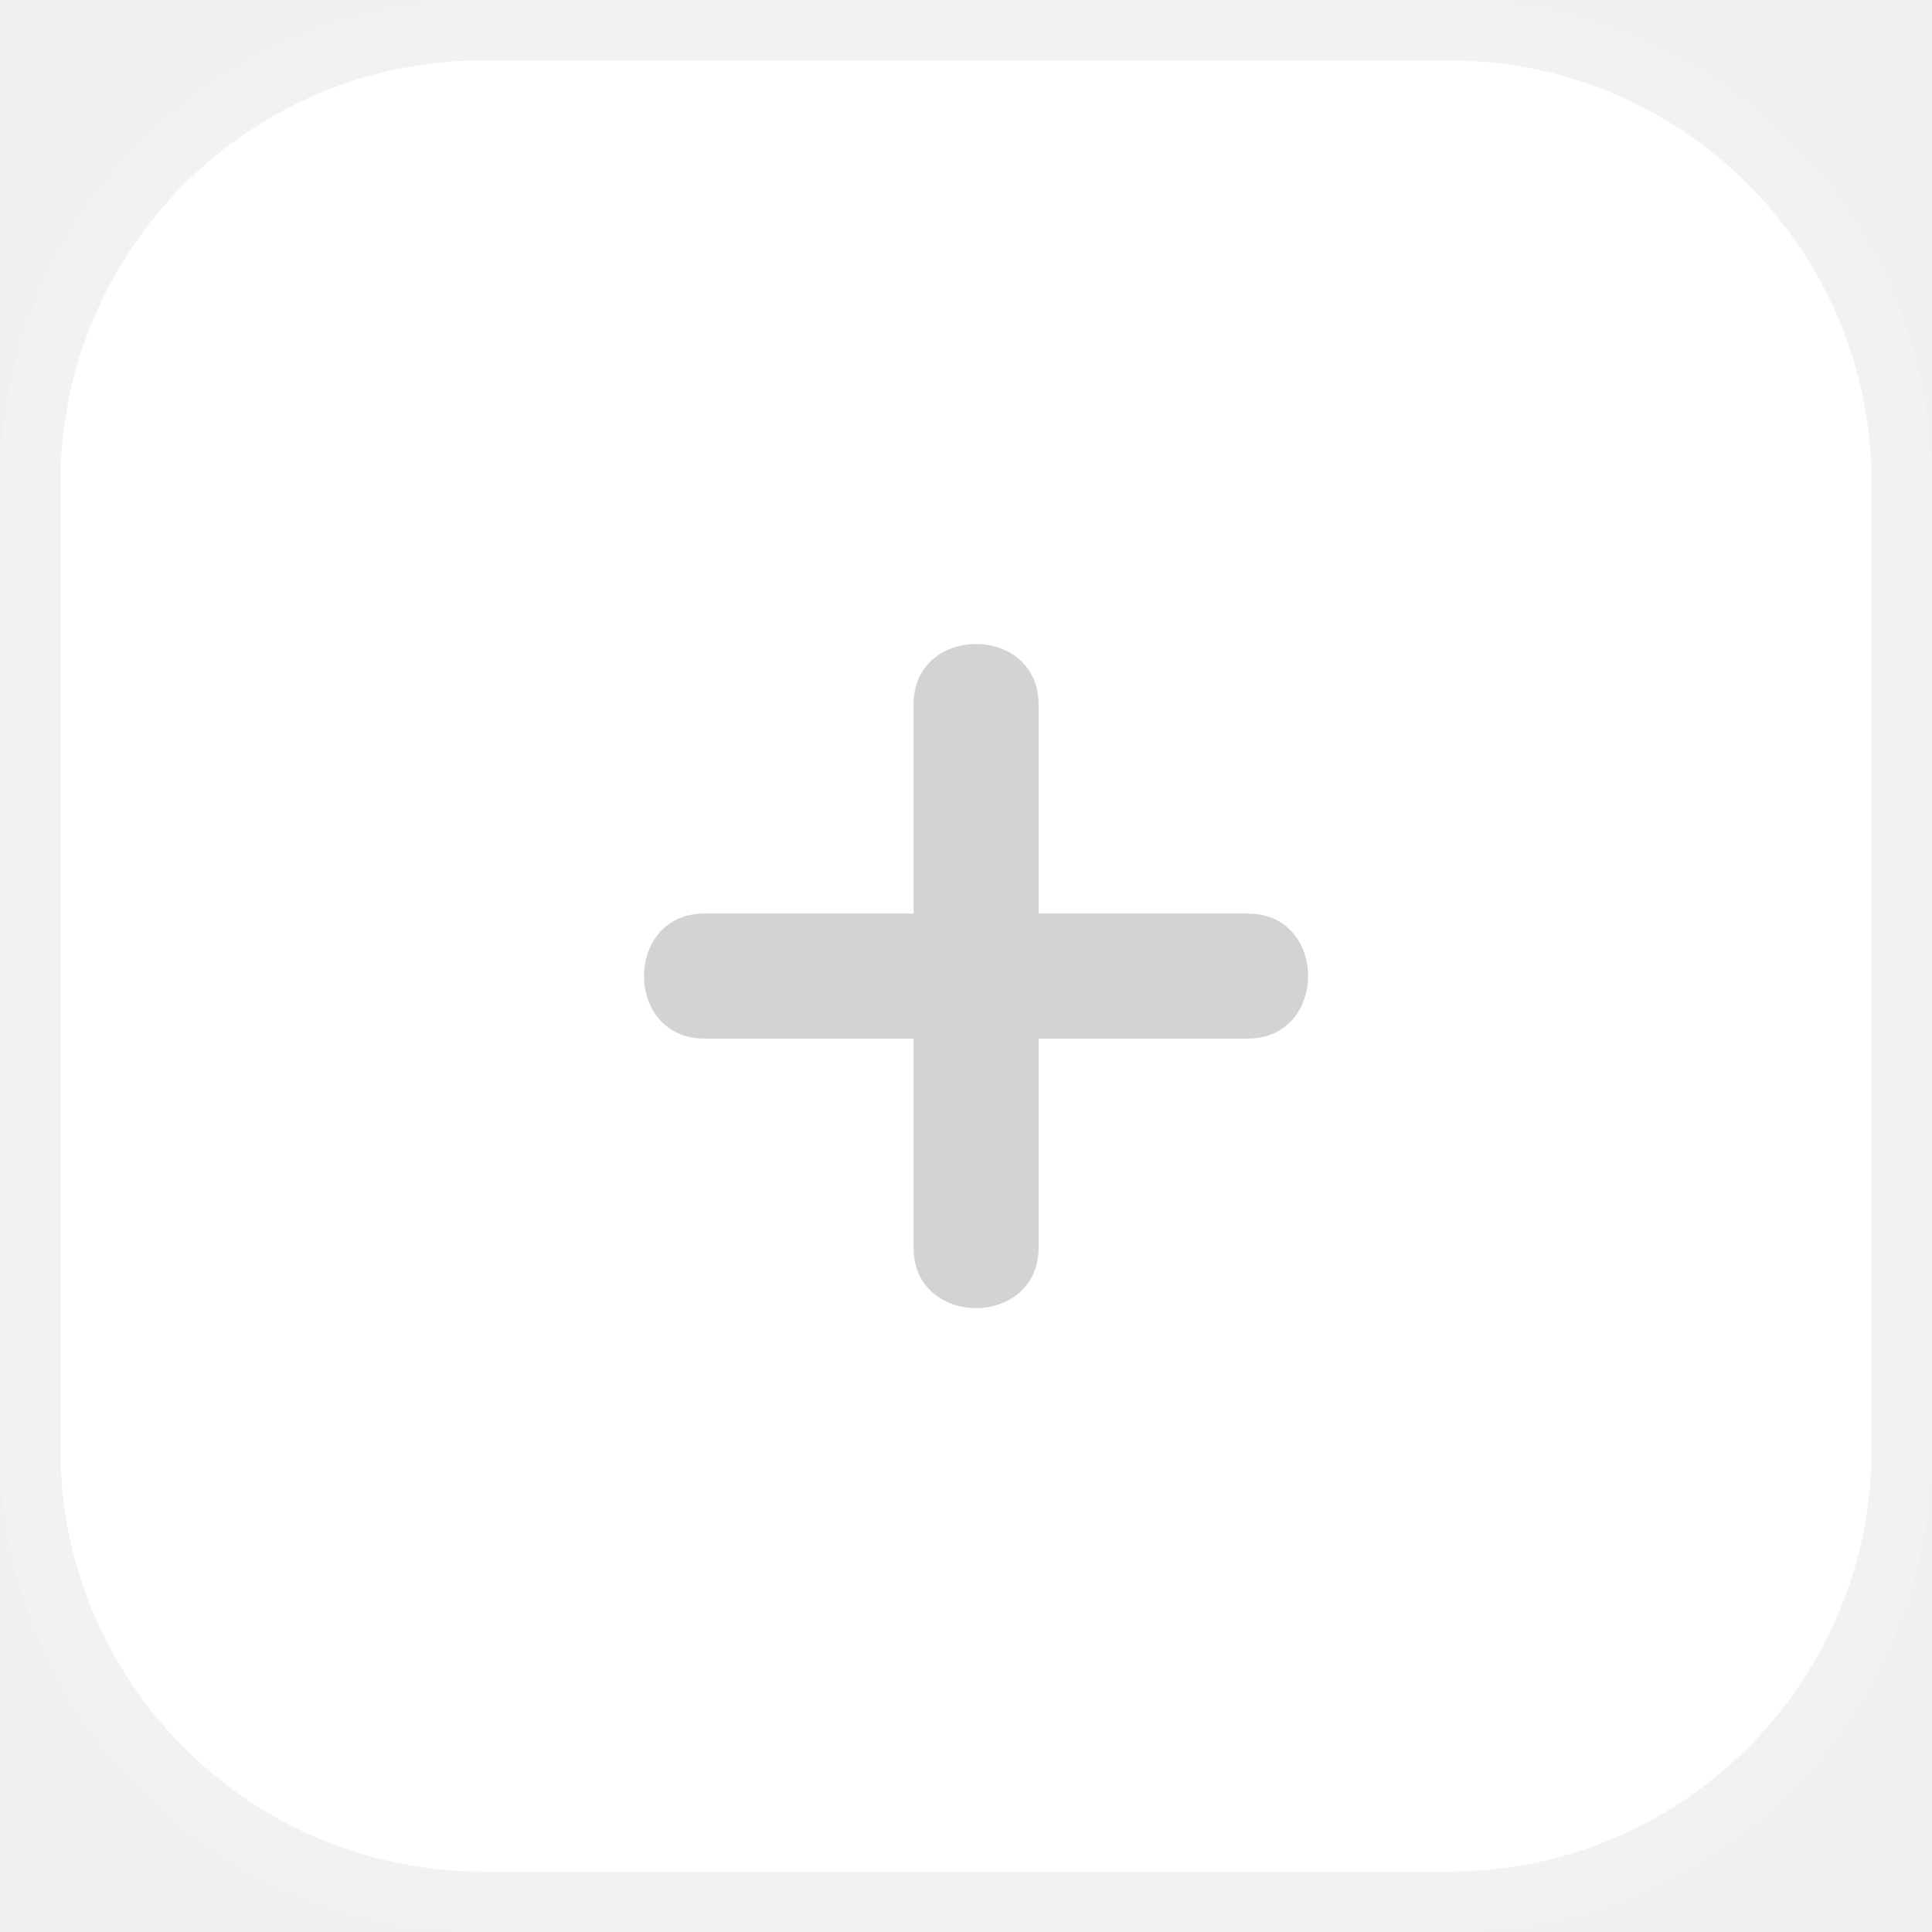
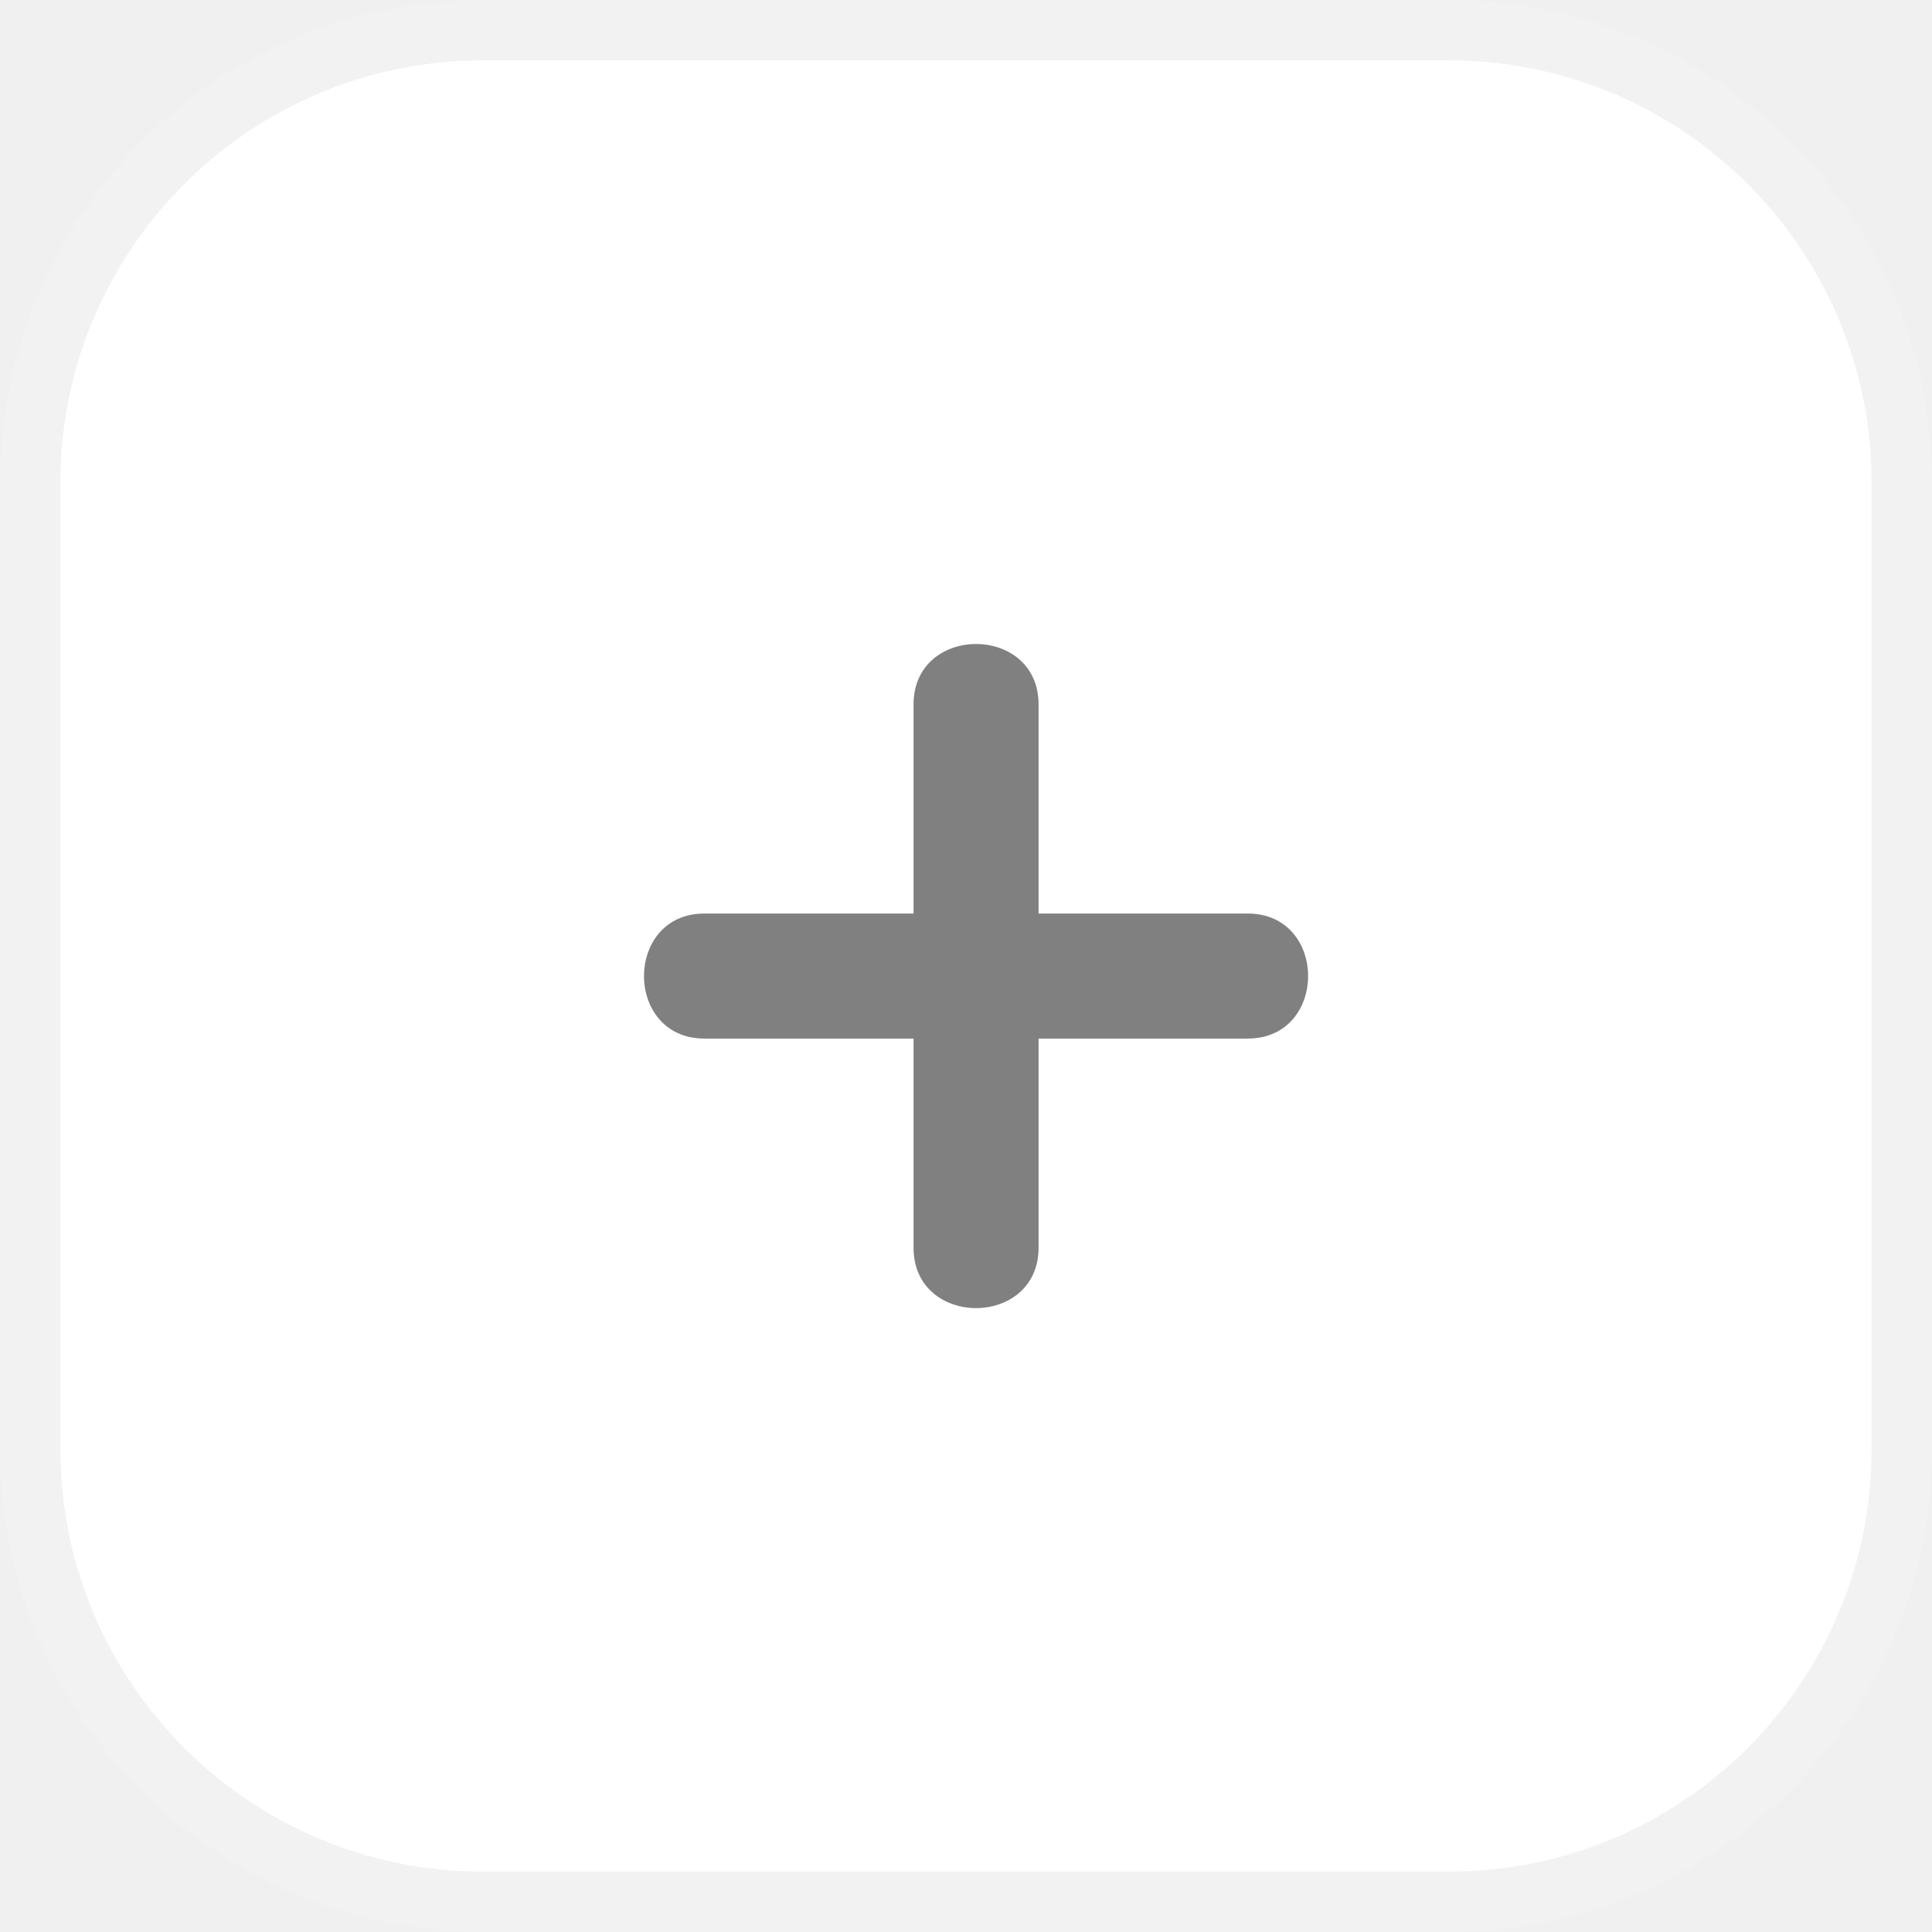
<svg xmlns="http://www.w3.org/2000/svg" width="32" height="32" viewBox="0 0 32 32" fill="none">
  <rect x="0.5" y="0.5" width="31" height="31" rx="7.5" fill="white" stroke="#F2F2F2" />
-   <path d="M20.665 15.131H17.202V11.668C17.202 10.333 15.131 10.333 15.131 11.668V15.131H11.668C10.333 15.131 10.333 17.202 11.668 17.202H15.131V20.665C15.131 22 17.202 22 17.202 20.665V17.202H20.665C22 17.202 22 15.131 20.665 15.131Z" fill="#D3D3D3" />
+   <path d="M20.665 15.131H17.202V11.668C17.202 10.333 15.131 10.333 15.131 11.668V15.131H11.668C10.333 15.131 10.333 17.202 11.668 17.202H15.131V20.665C15.131 22 17.202 22 17.202 20.665V17.202H20.665C22 17.202 22 15.131 20.665 15.131Z" fill="gray" />
</svg>
